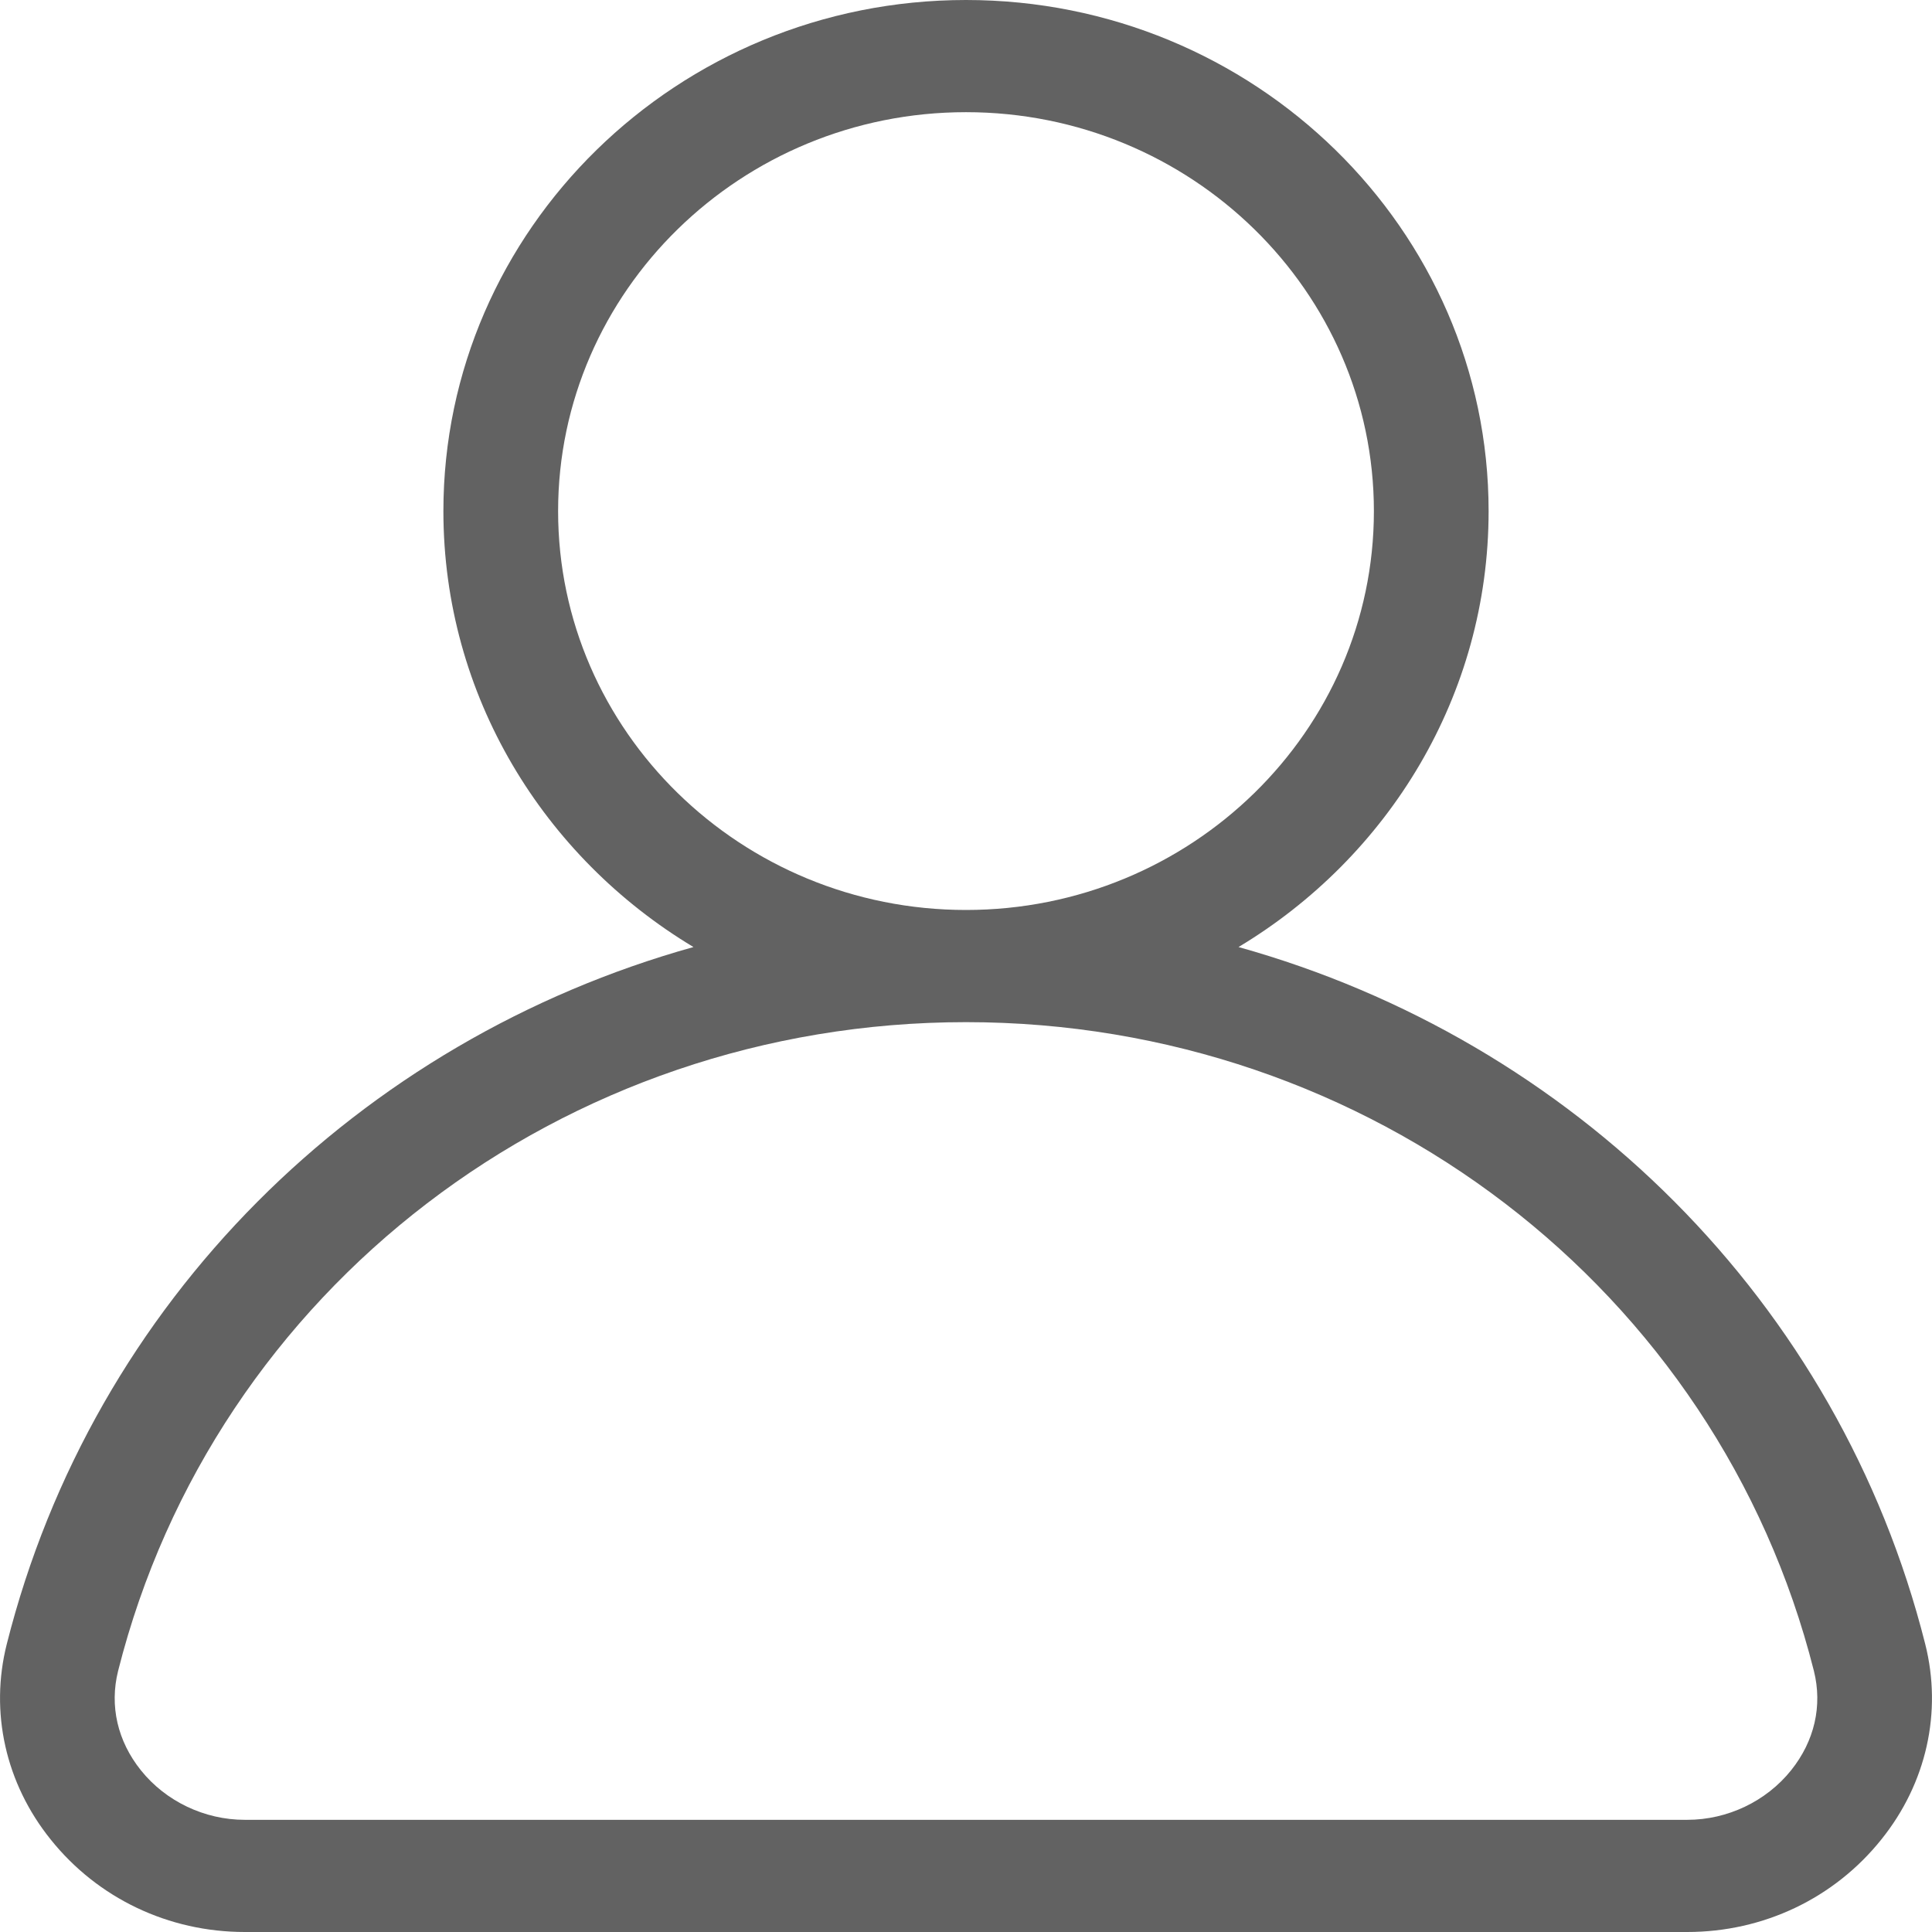
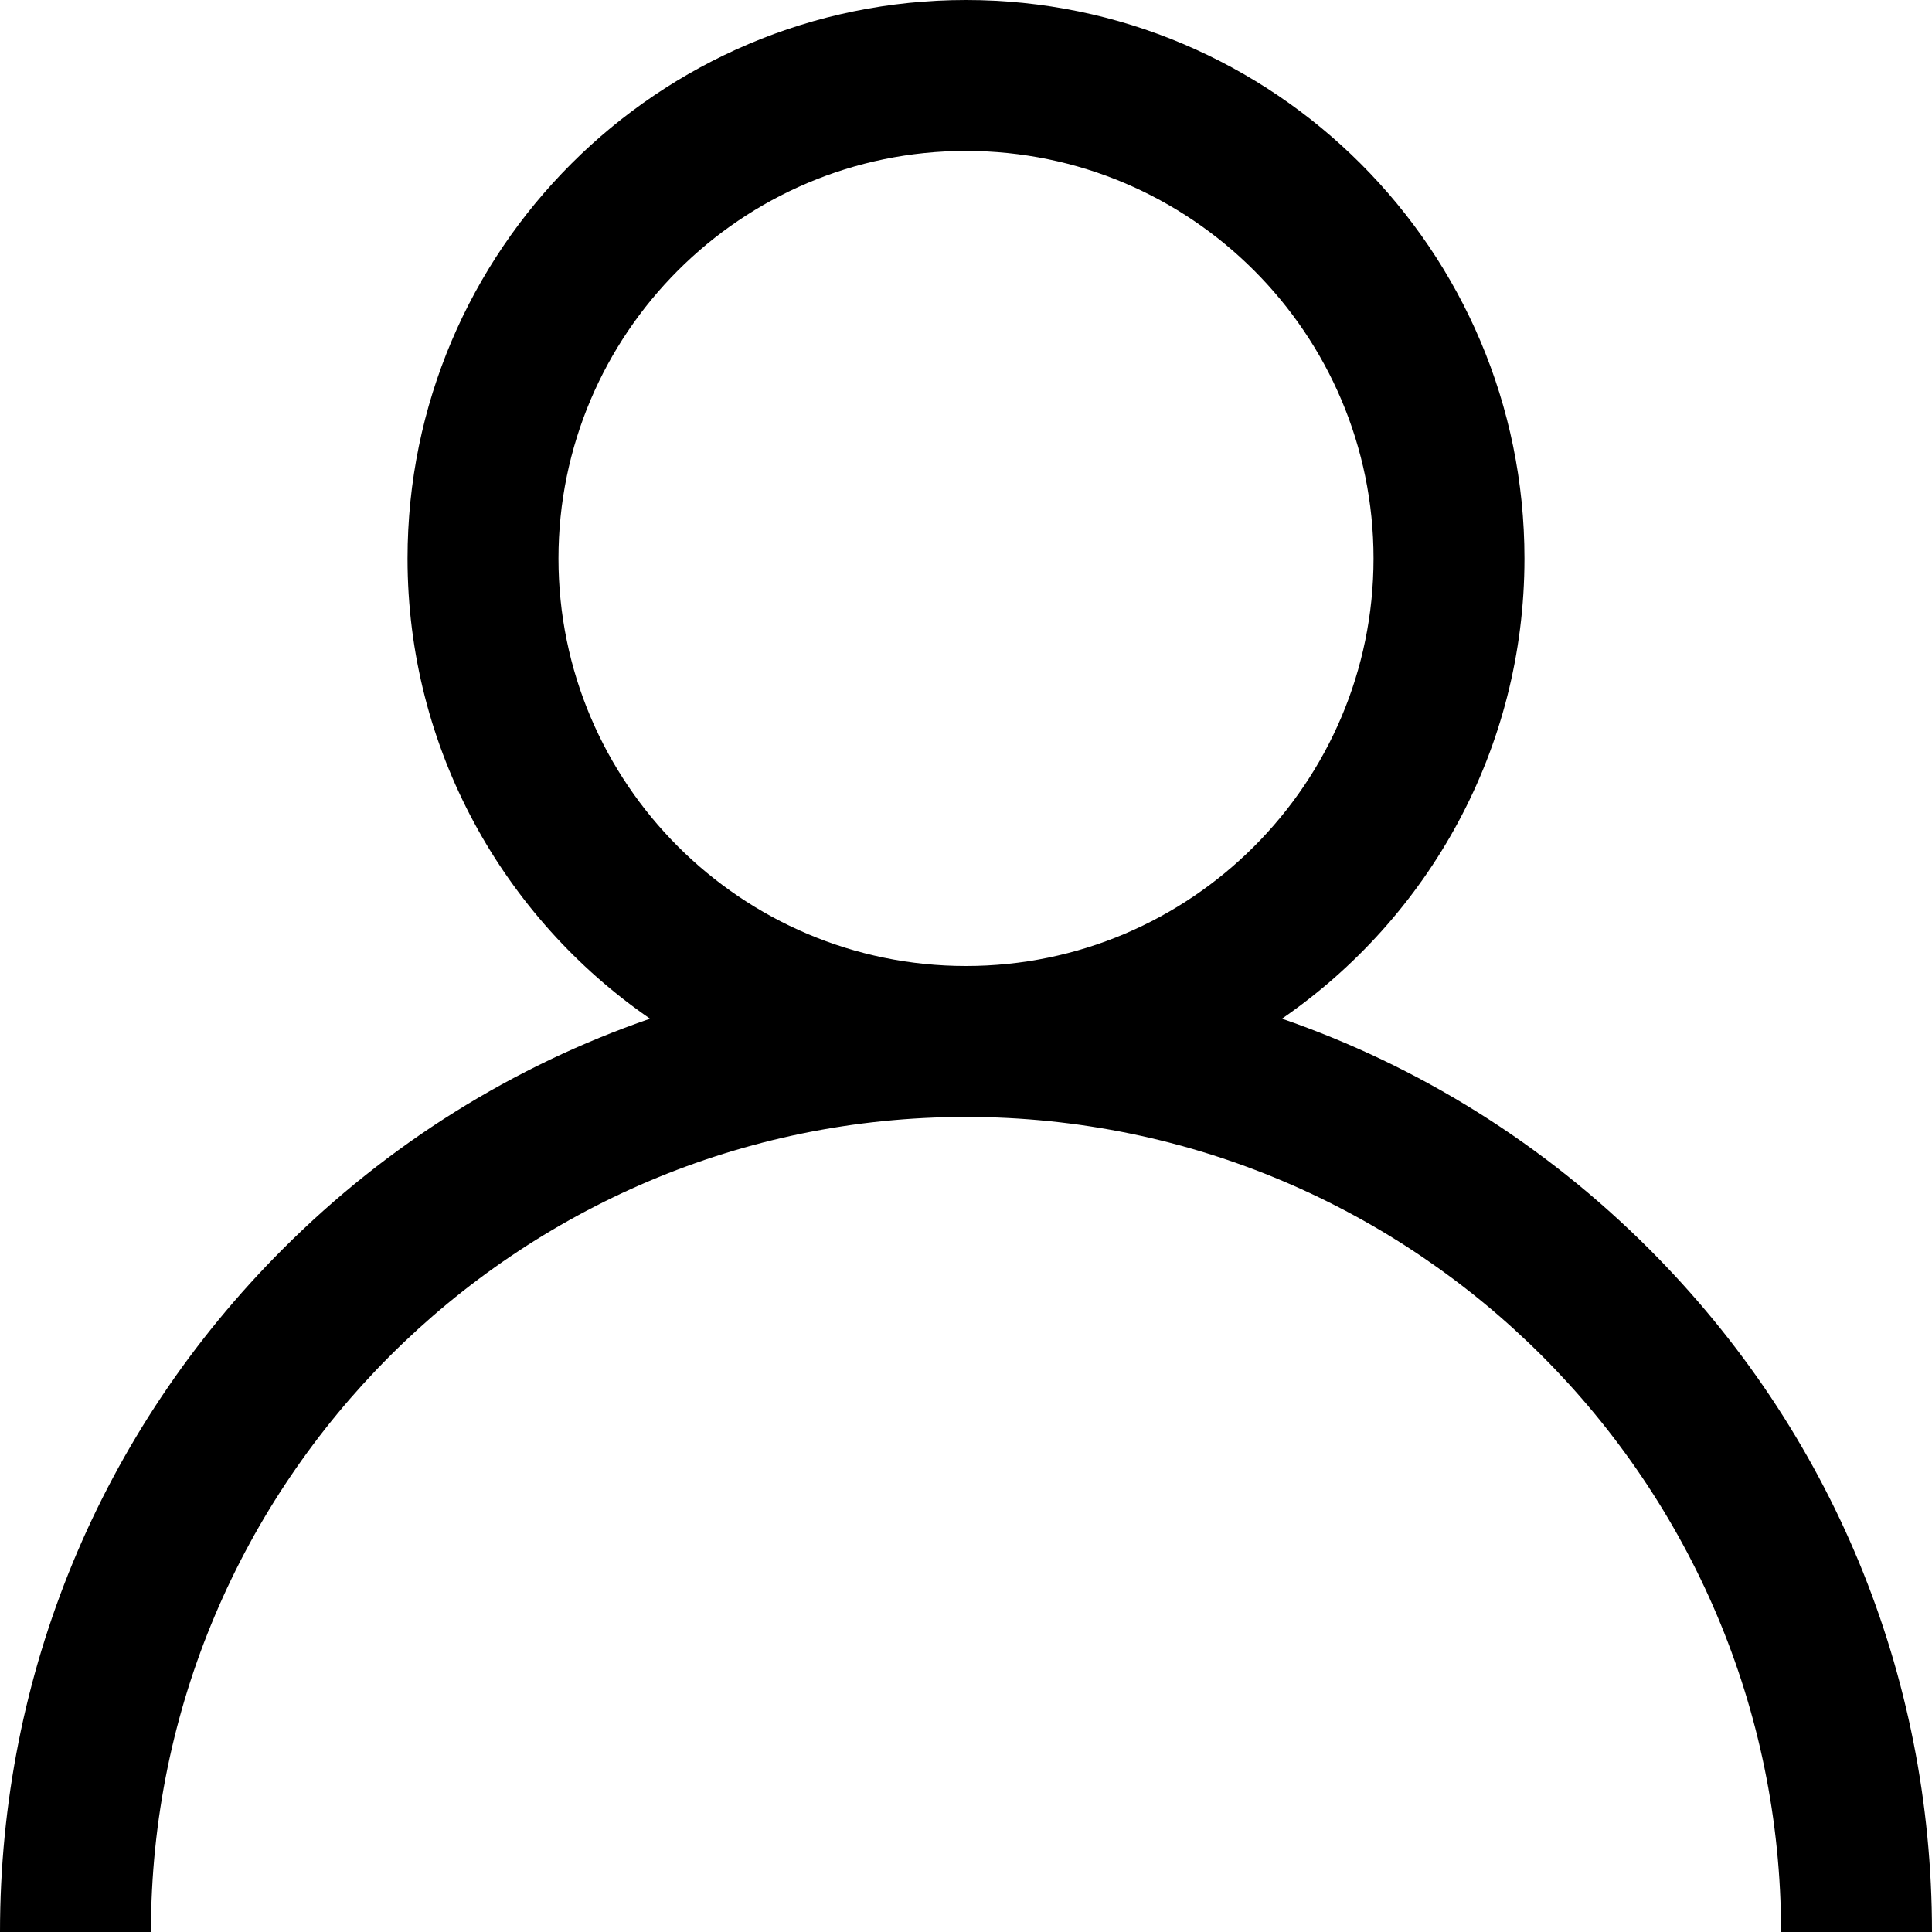
- <svg xmlns="http://www.w3.org/2000/svg" width="16" height="16" viewBox="0 0 16 16" fill="none">
-   <path fill-rule="evenodd" clip-rule="evenodd" d="M14.833 14.661C14.627 14.918 14.306 15.071 13.973 15.071H2.027C1.694 15.071 1.373 14.918 1.167 14.661C0.973 14.419 0.906 14.127 0.978 13.838C1.776 10.675 4.663 8.465 8 8.465C11.337 8.465 14.224 10.675 15.022 13.838C15.094 14.127 15.027 14.419 14.833 14.661ZM4.622 4.233C4.622 2.412 6.137 0.929 8 0.929C9.863 0.929 11.378 2.412 11.378 4.233C11.378 6.055 9.863 7.536 8 7.536C6.137 7.536 4.622 6.055 4.622 4.233ZM15.944 13.616C15.228 10.775 13.023 8.615 10.257 7.843C11.498 7.098 12.328 5.759 12.328 4.233C12.328 1.899 10.387 0 8 0C5.613 0 3.672 1.899 3.672 4.233C3.672 5.759 4.502 7.098 5.743 7.843C2.977 8.615 0.772 10.775 0.056 13.616C-0.086 14.179 0.046 14.769 0.419 15.233C0.809 15.721 1.396 16 2.027 16H13.973C14.604 16 15.191 15.721 15.581 15.233C15.954 14.769 16.086 14.179 15.944 13.616Z" fill="#626262" />
+ <svg xmlns="http://www.w3.org/2000/svg" version="1.1" id="Capa_1" x="0px" y="0px" viewBox="0 0 512 512" style="enable-background:new 0 0 512 512;" xml:space="preserve">
+   <g>
+     <g>
+       <path d="M437.02,330.98c-27.883-27.882-61.071-48.523-97.281-61.018C378.521,243.251,404,198.548,404,148    C404,66.393,337.607,0,256,0S108,66.393,108,148c0,50.548,25.479,95.251,64.262,121.962    c-36.21,12.495-69.398,33.136-97.281,61.018C26.629,379.333,0,443.62,0,512h40c0-119.103,96.897-216,216-216s216,96.897,216,216    h40C512,443.62,485.371,379.333,437.02,330.98z M256,256c-59.551,0-108-48.448-108-108S196.449,40,256,40    c59.551,0,108,48.448,108,108S315.551,256,256,256z" />
+     </g>
+   </g>
+   <g>
+ </g>
+   <g>
+ </g>
+   <g>
+ </g>
+   <g>
+ </g>
+   <g>
+ </g>
+   <g>
+ </g>
+   <g>
+ </g>
+   <g>
+ </g>
+   <g>
+ </g>
+   <g>
+ </g>
+   <g>
+ </g>
+   <g>
+ </g>
+   <g>
+ </g>
+   <g>
+ </g>
+   <g>
+ </g>
</svg>
